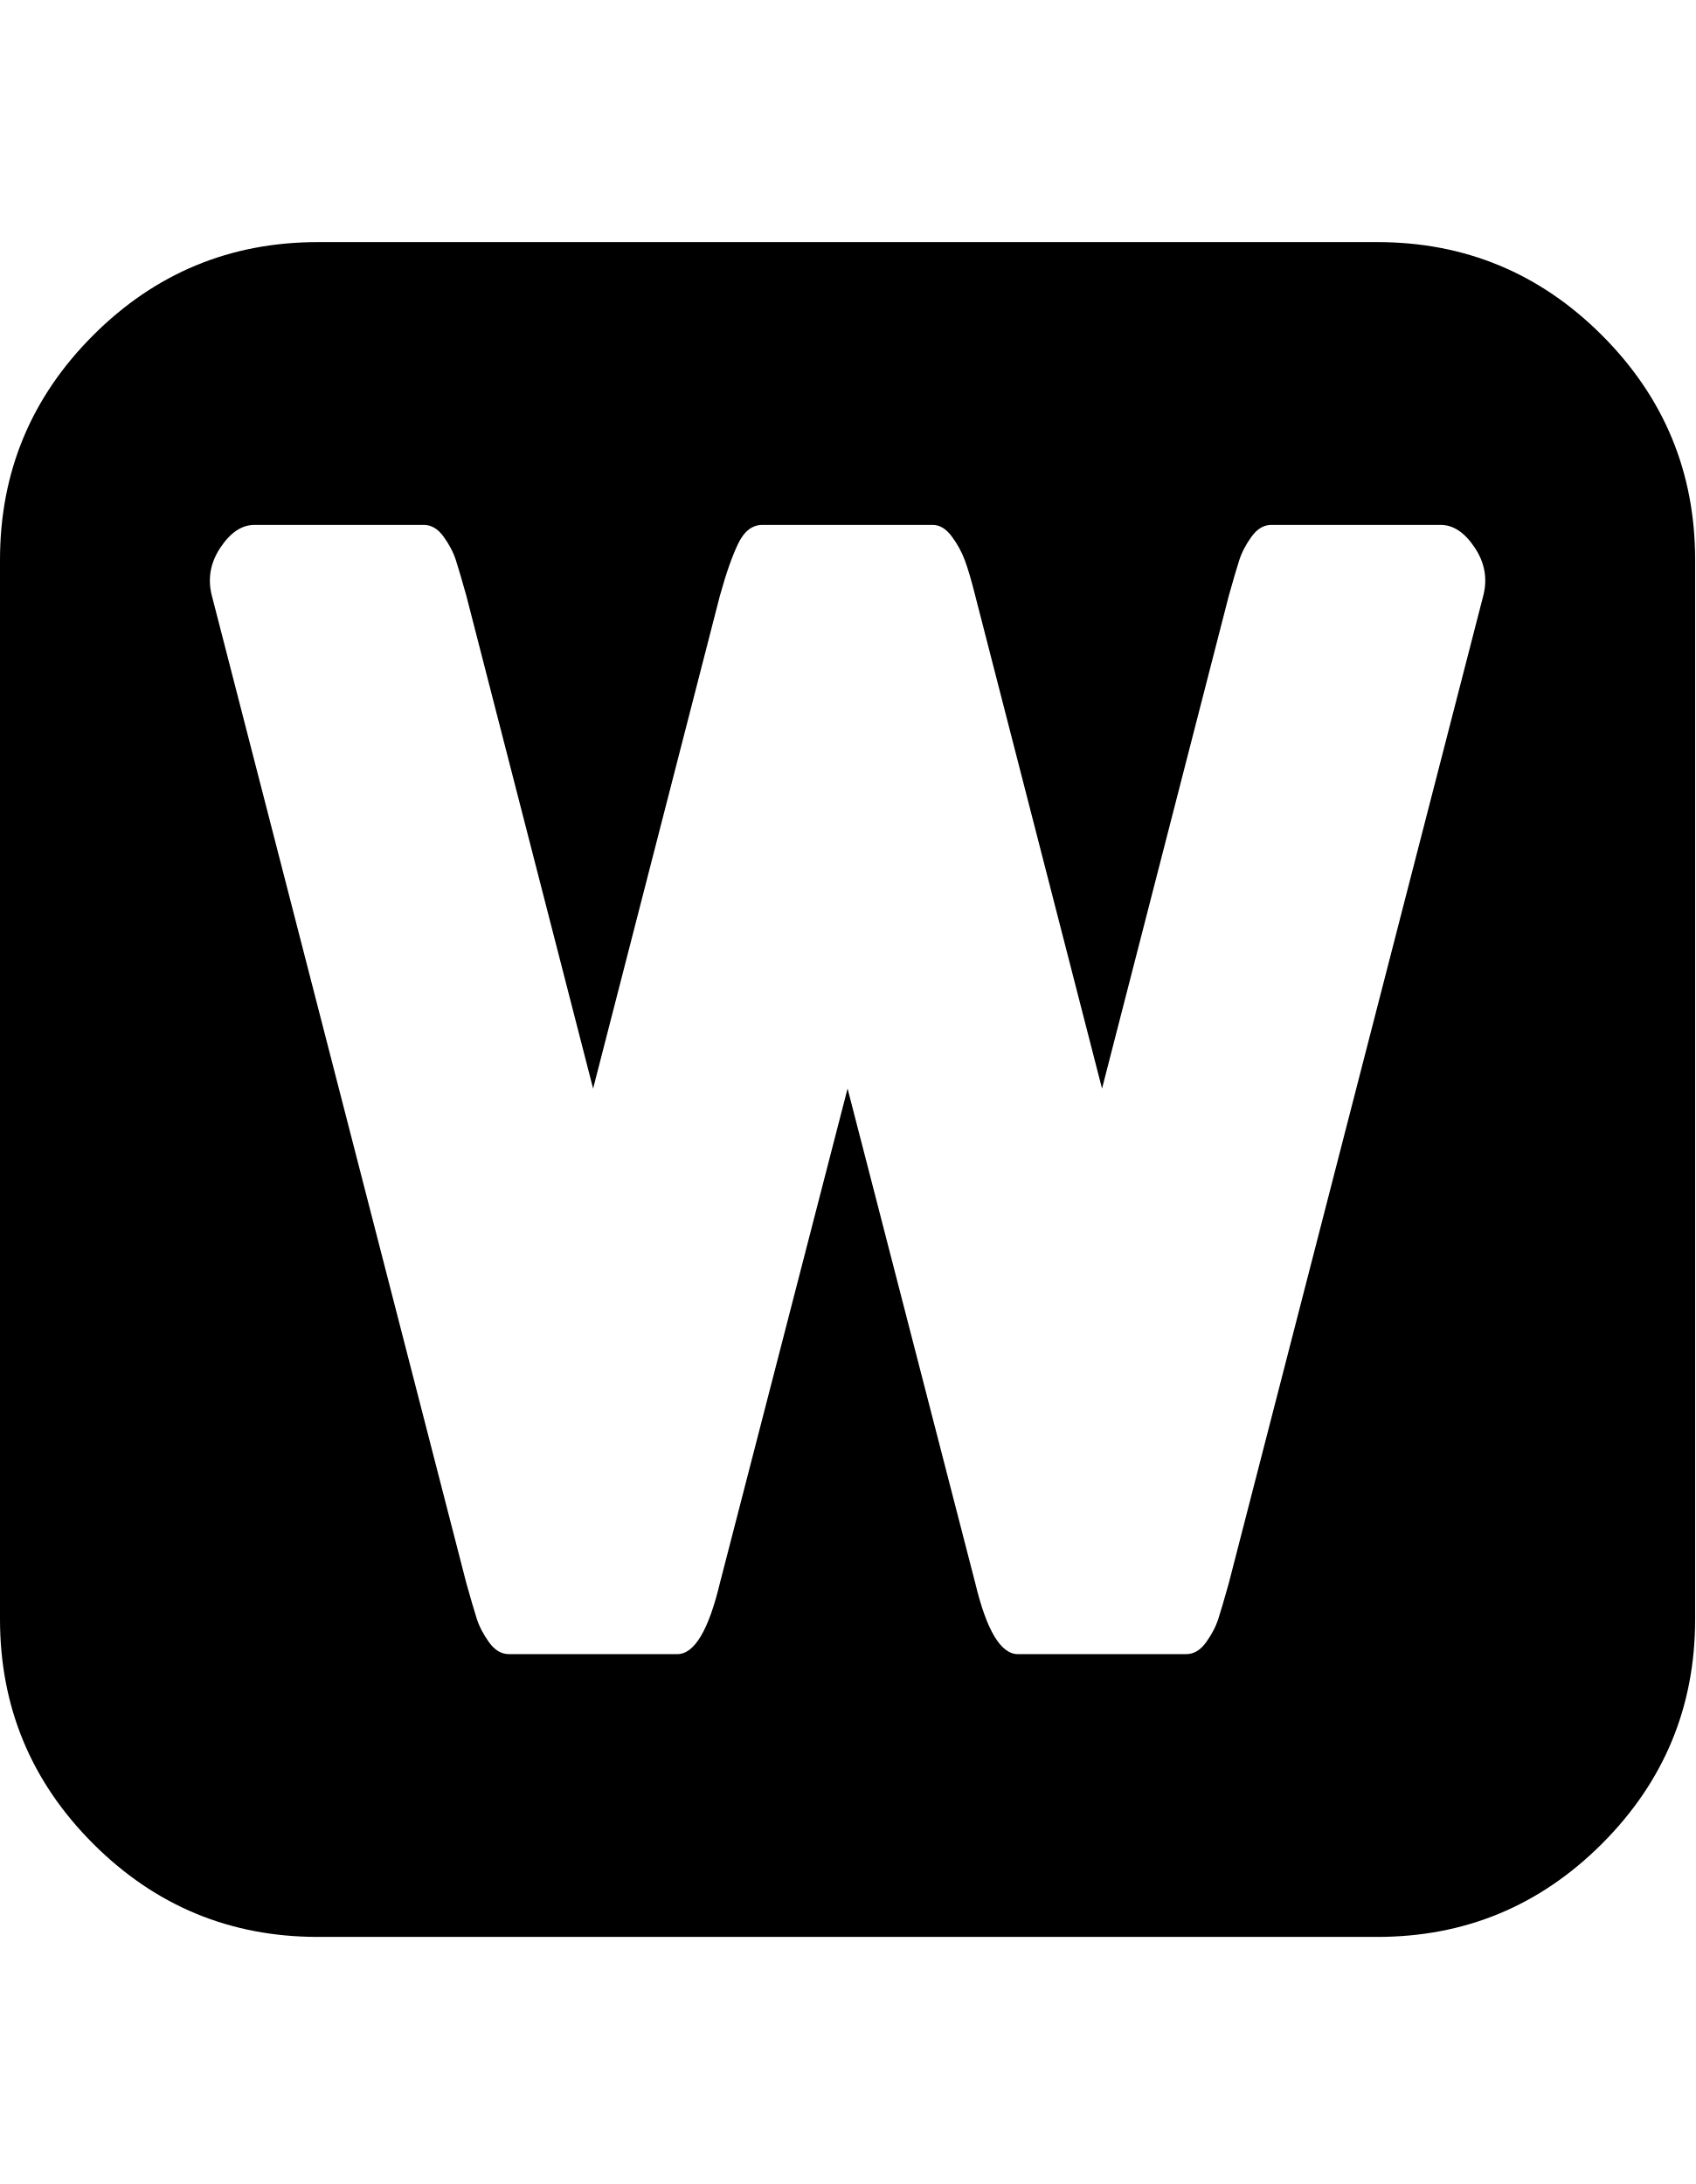
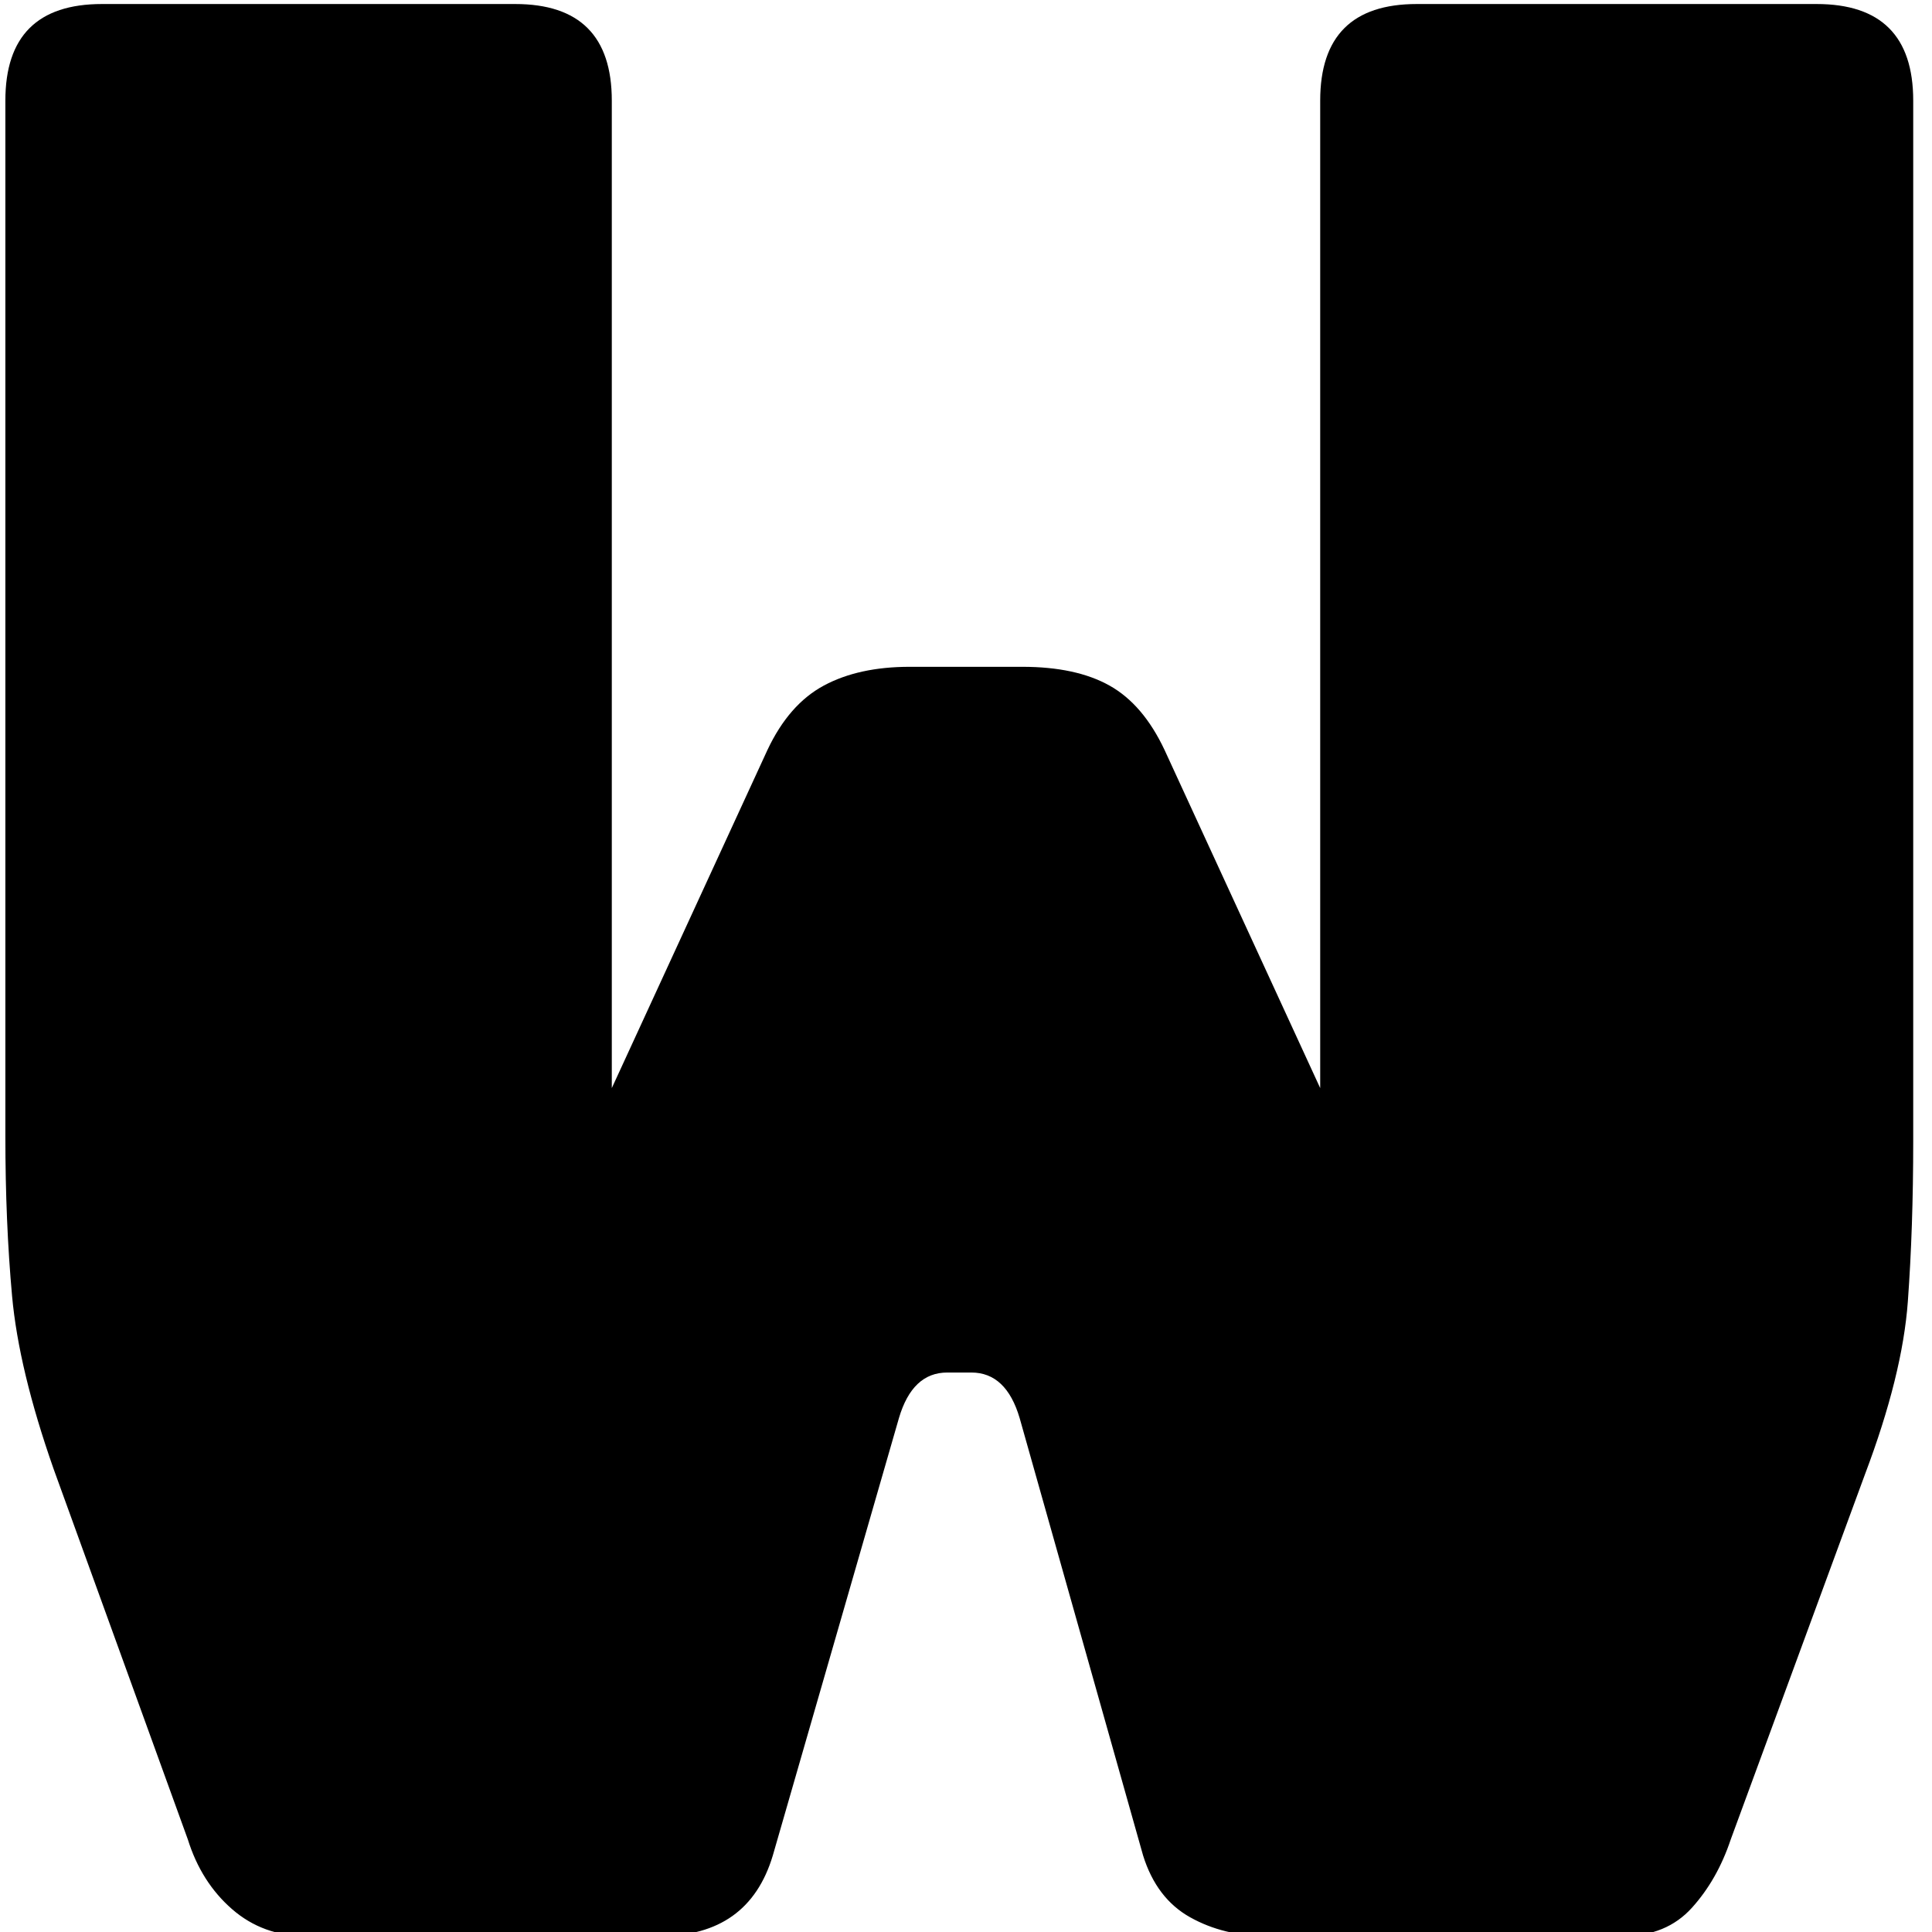
- <svg xmlns="http://www.w3.org/2000/svg" viewBox="0 0 1792 2309.26">
-   <path d="M336 256h1120q139 0 237.5 98.5T1792 592v1120q0 139-98.5 237.5T1456 2048H336q-139 0-237.5-98.5T0 1712V592q0-139 98.5-237.5T336 256zm918 1493q12 0 21-12.5t13-25 11-37.5l269-1044q7-27-9-51t-36-24h-179q-12 0-21 12.5t-13 25-11 37.5l-134 521-134-521q-6-24-11-37.5t-14-25.5-20-12H806q-16 0-25.5 19.5T761 630l-134 521-134-521q-7-25-11-37.5t-13-25-21-12.5H269q-20 0-36 24t-9 51l269 1044q7 25 11 37.5t13 25 21 12.5h178q27 0 45-75l135-523 135 523q18 75 45 75h178z" />
+ <svg xmlns="http://www.w3.org/2000/svg" viewBox="58 913 720 720">
+   <path d="M586 914.5h149q36 0 36 36v388q0 32-2 59.5t-16 64.5l-50 136q-5 15-14.5 25.5t-25.5 10.5H530q-16 0-28.5-7t-17.5-23l-46-163q-5-17-18-17h-9q-13 0-18 17l-47 163q-9 30-42 30H172q-16 0-27.5-10t-16.5-26l-50-138q-13-37-15.5-64.5t-2.5-59.5v-386q0-36 36-36h154q36 0 36 36v368l58-126q8-17 21-24t32-7h42q20 0 32.5 7t20.5 24l58 126v-368q0-36 36-36z" />
</svg>
